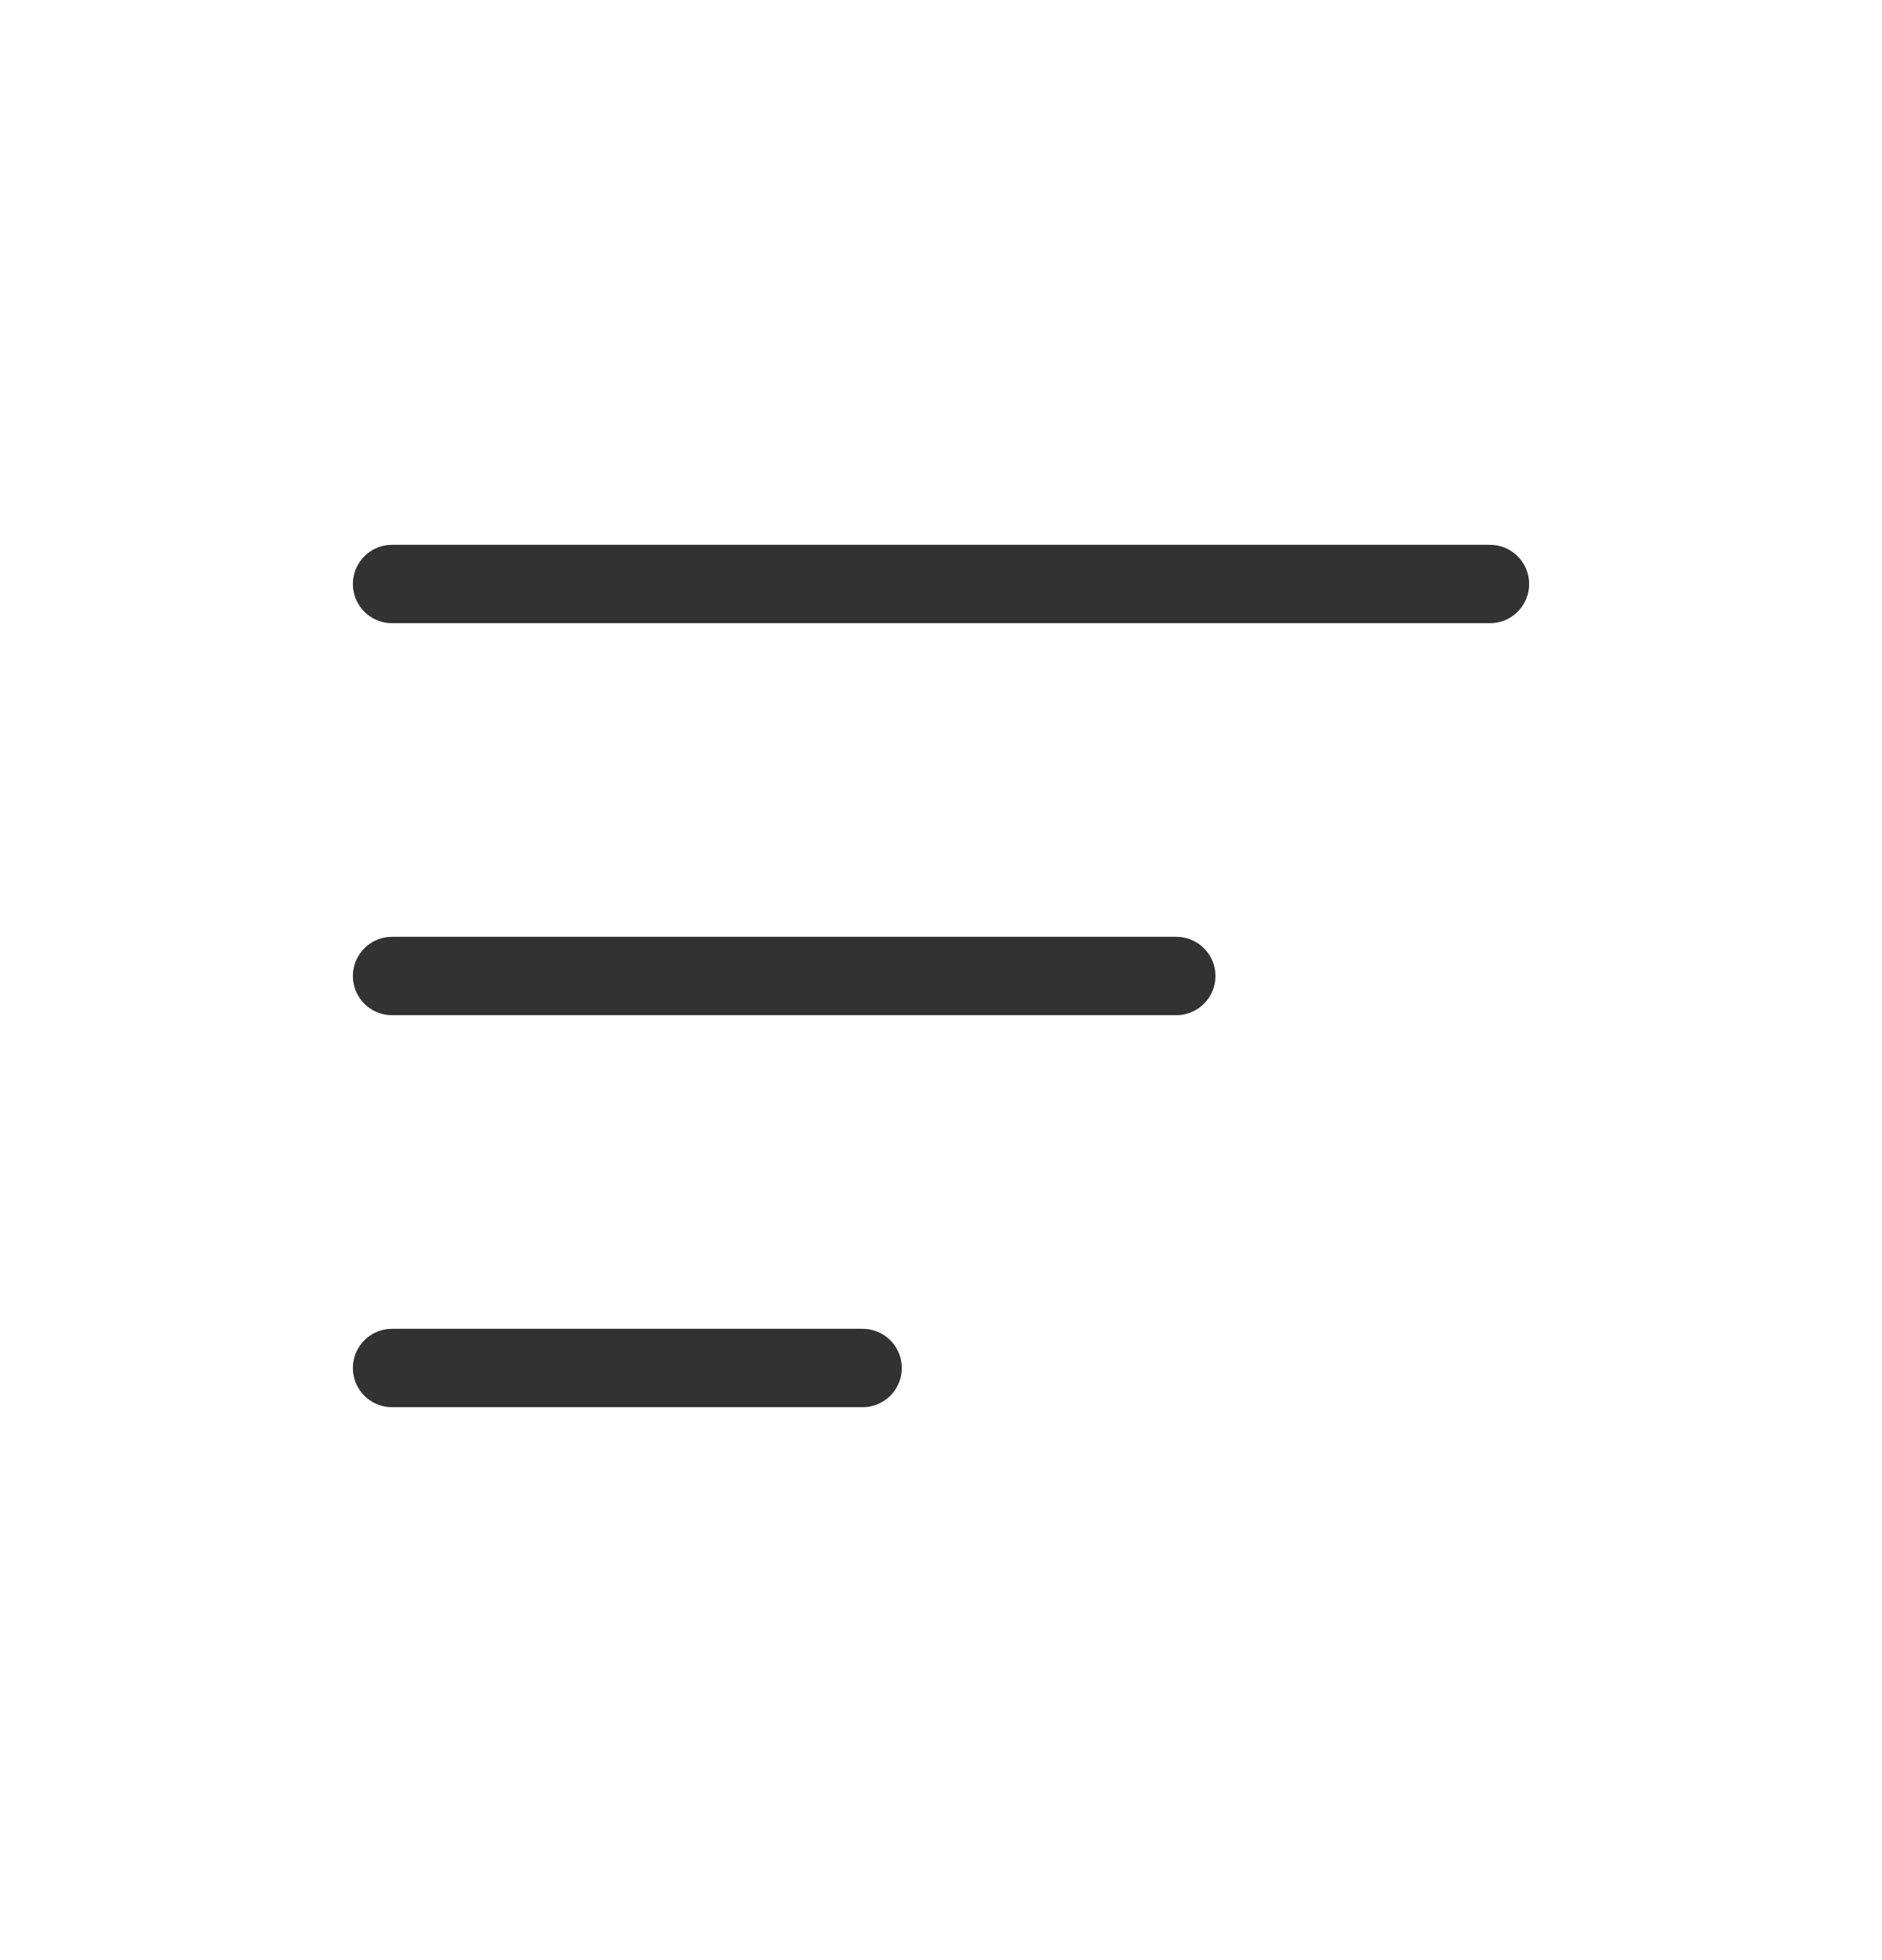
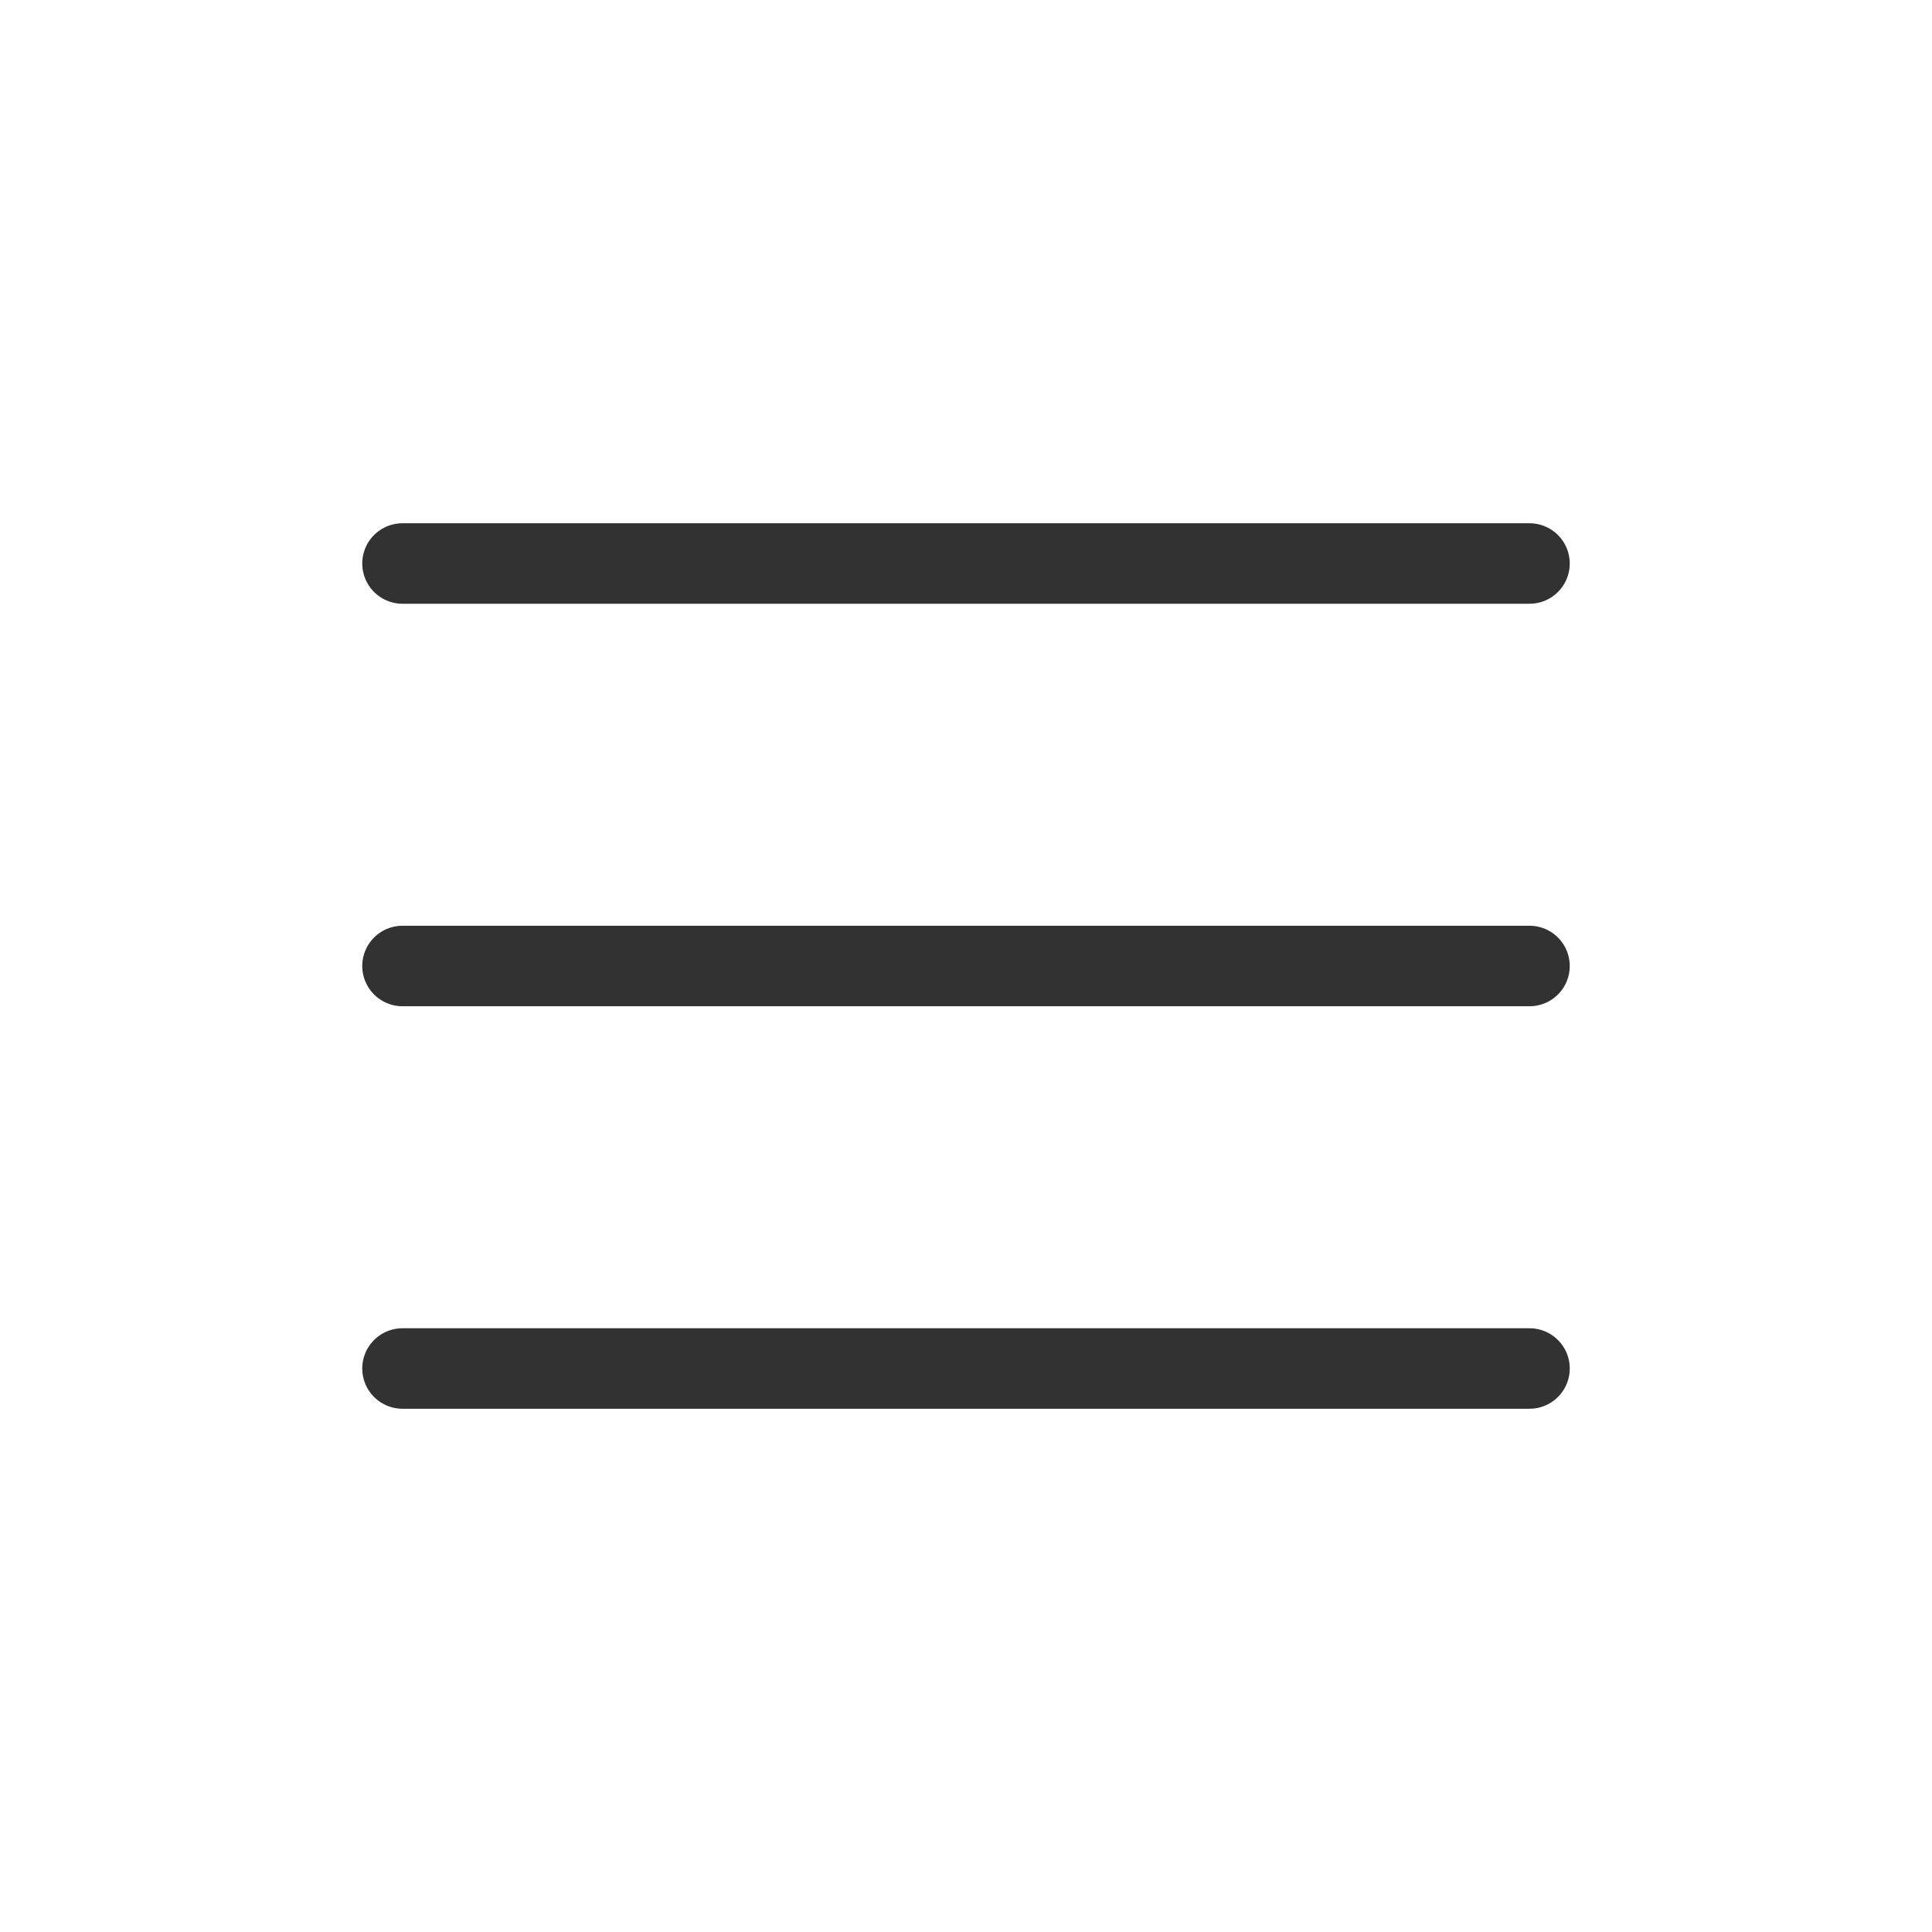
- <svg xmlns="http://www.w3.org/2000/svg" width="24" height="25" viewBox="0 0 24 25" fill="none">
-   <path d="M5 7.449H19" stroke="#323232" stroke-linecap="round" />
-   <path d="M5 12.449H15" stroke="#323232" stroke-linecap="round" />
-   <path d="M5 17.449H11" stroke="#323232" stroke-linecap="round" />
+ <svg xmlns="http://www.w3.org/2000/svg" width="24" height="24" viewBox="0 0 24 24" fill="none">
+   <g id="Icons/Icons24Ñ+ 24/Black/burger &amp; menu/Menu">
+     <path id="Vector 7" d="M5 7H19" stroke="#323232" stroke-linecap="round" />
+     <path id="Vector 8" d="M5 12H19" stroke="#323232" stroke-linecap="round" />
+     <path id="Vector 9" d="M5 17H19" stroke="#323232" stroke-linecap="round" />
+   </g>
</svg>
